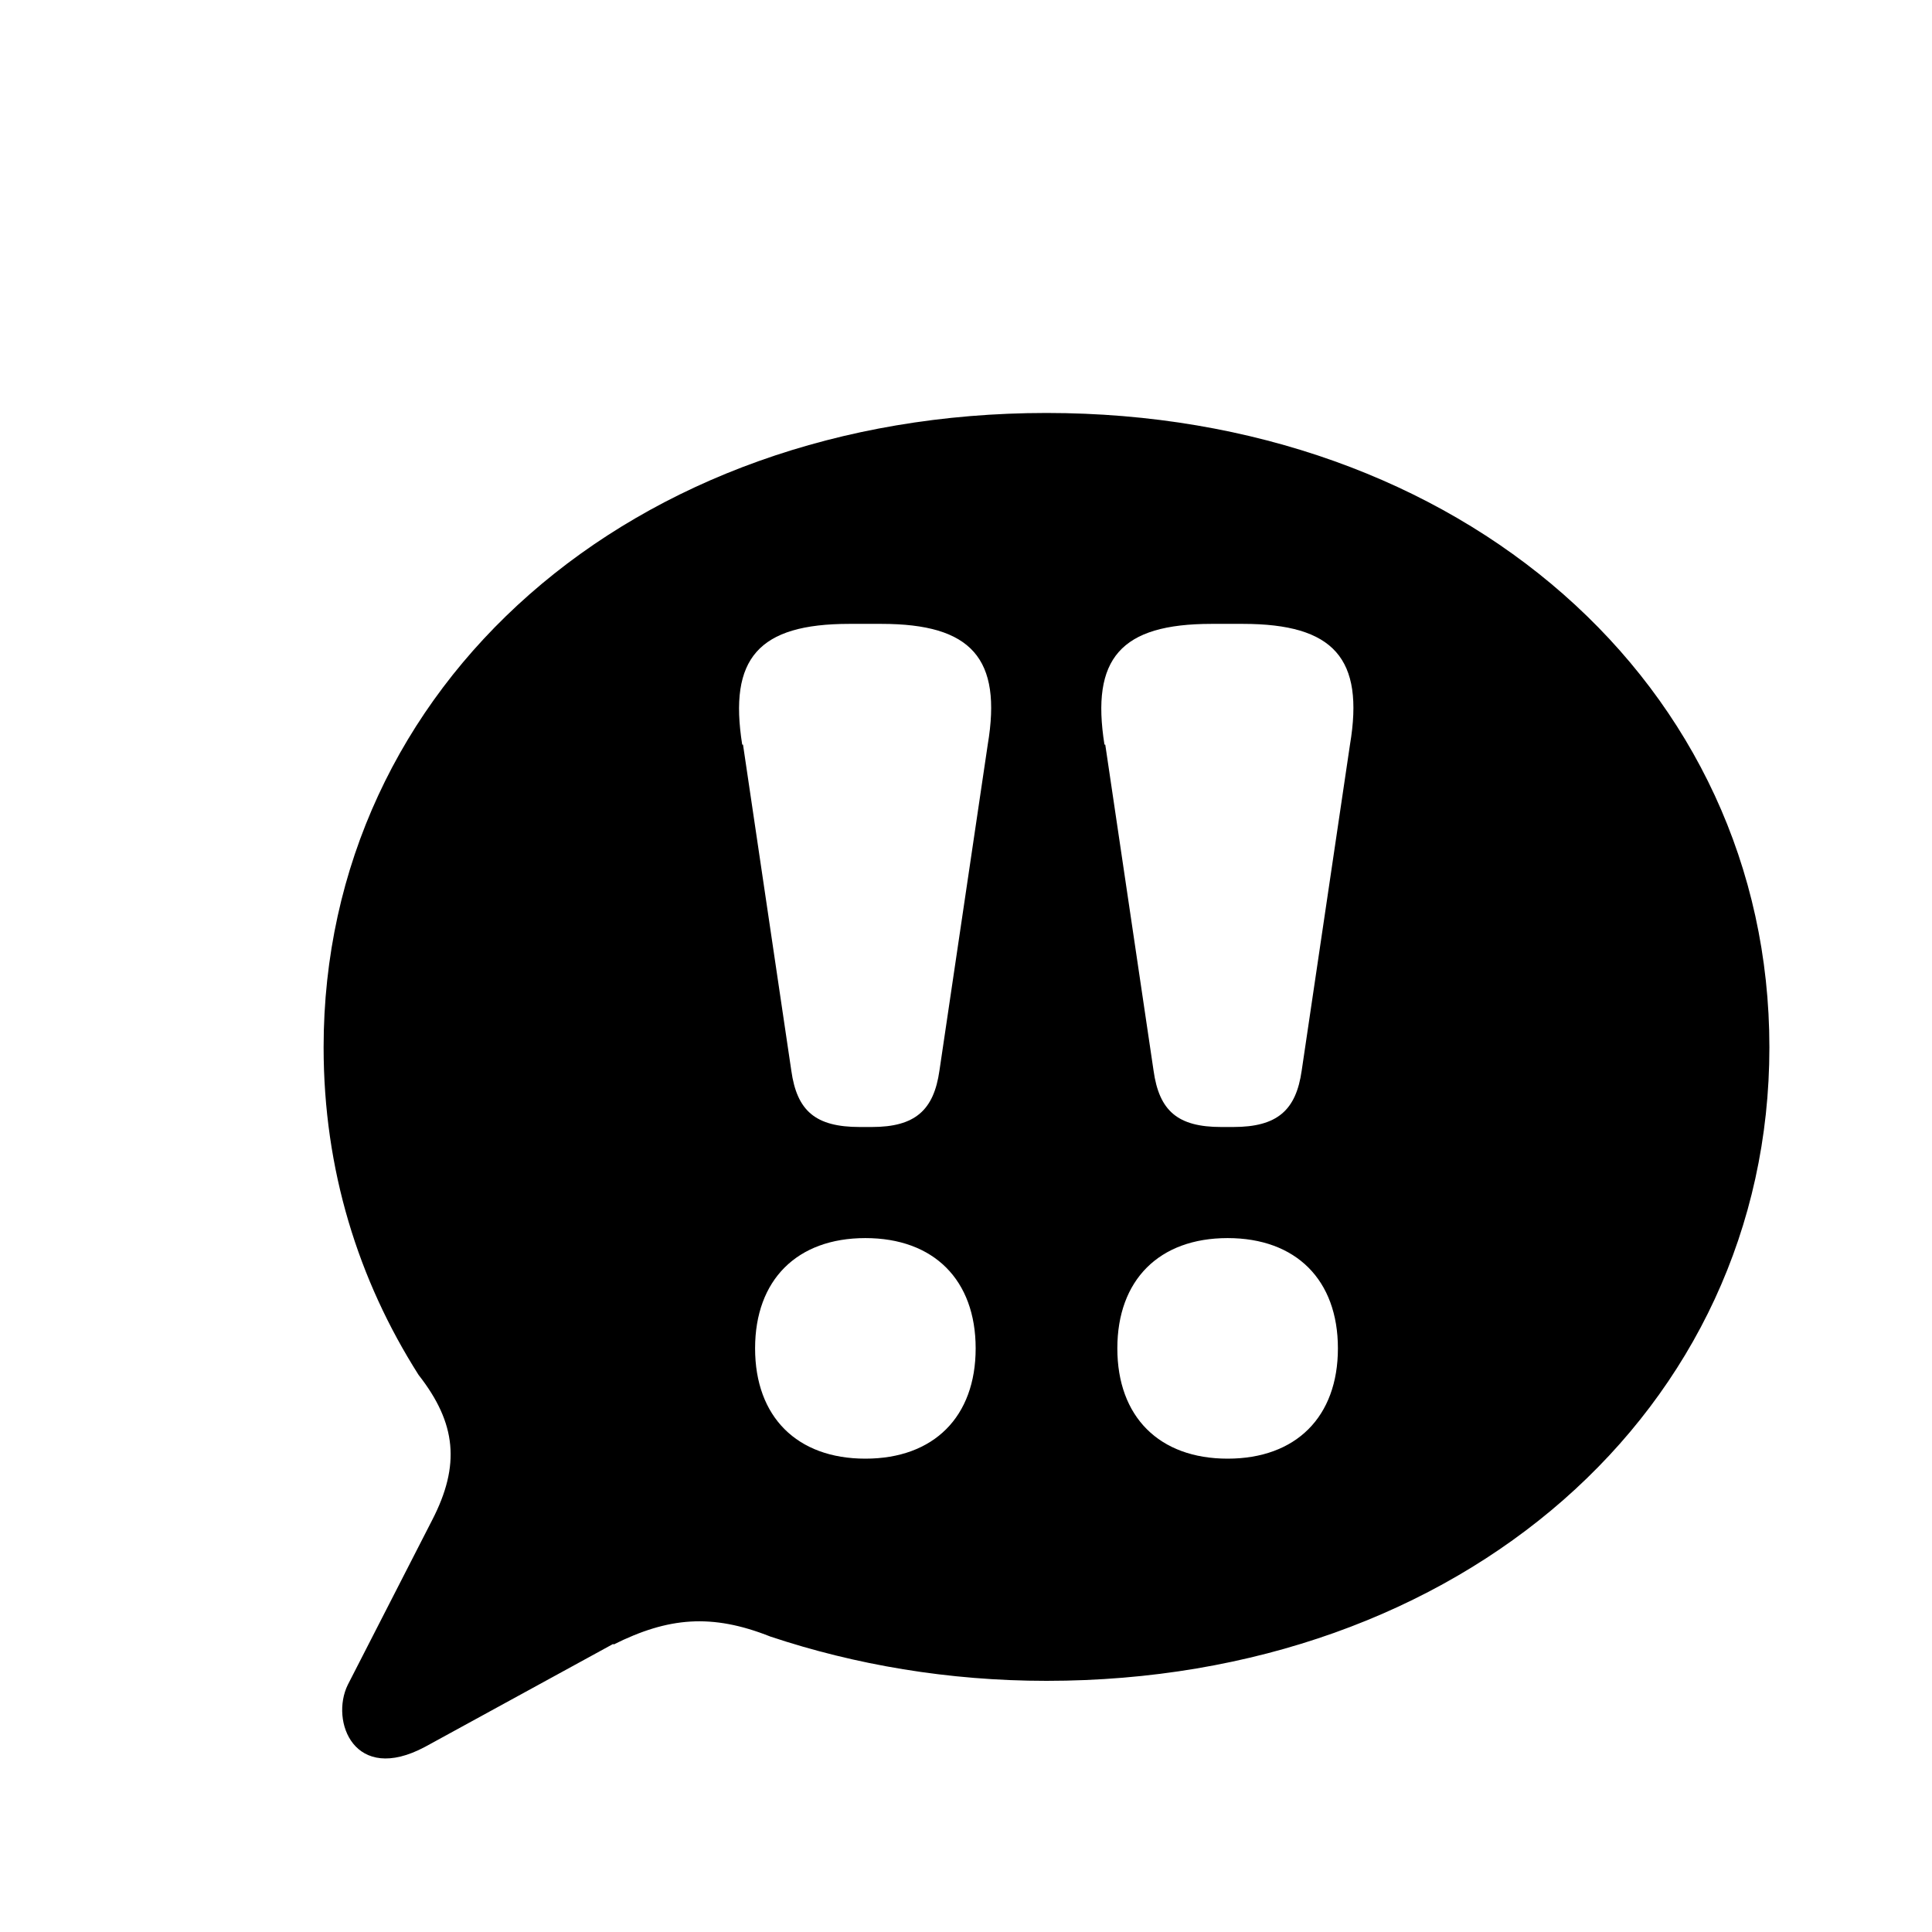
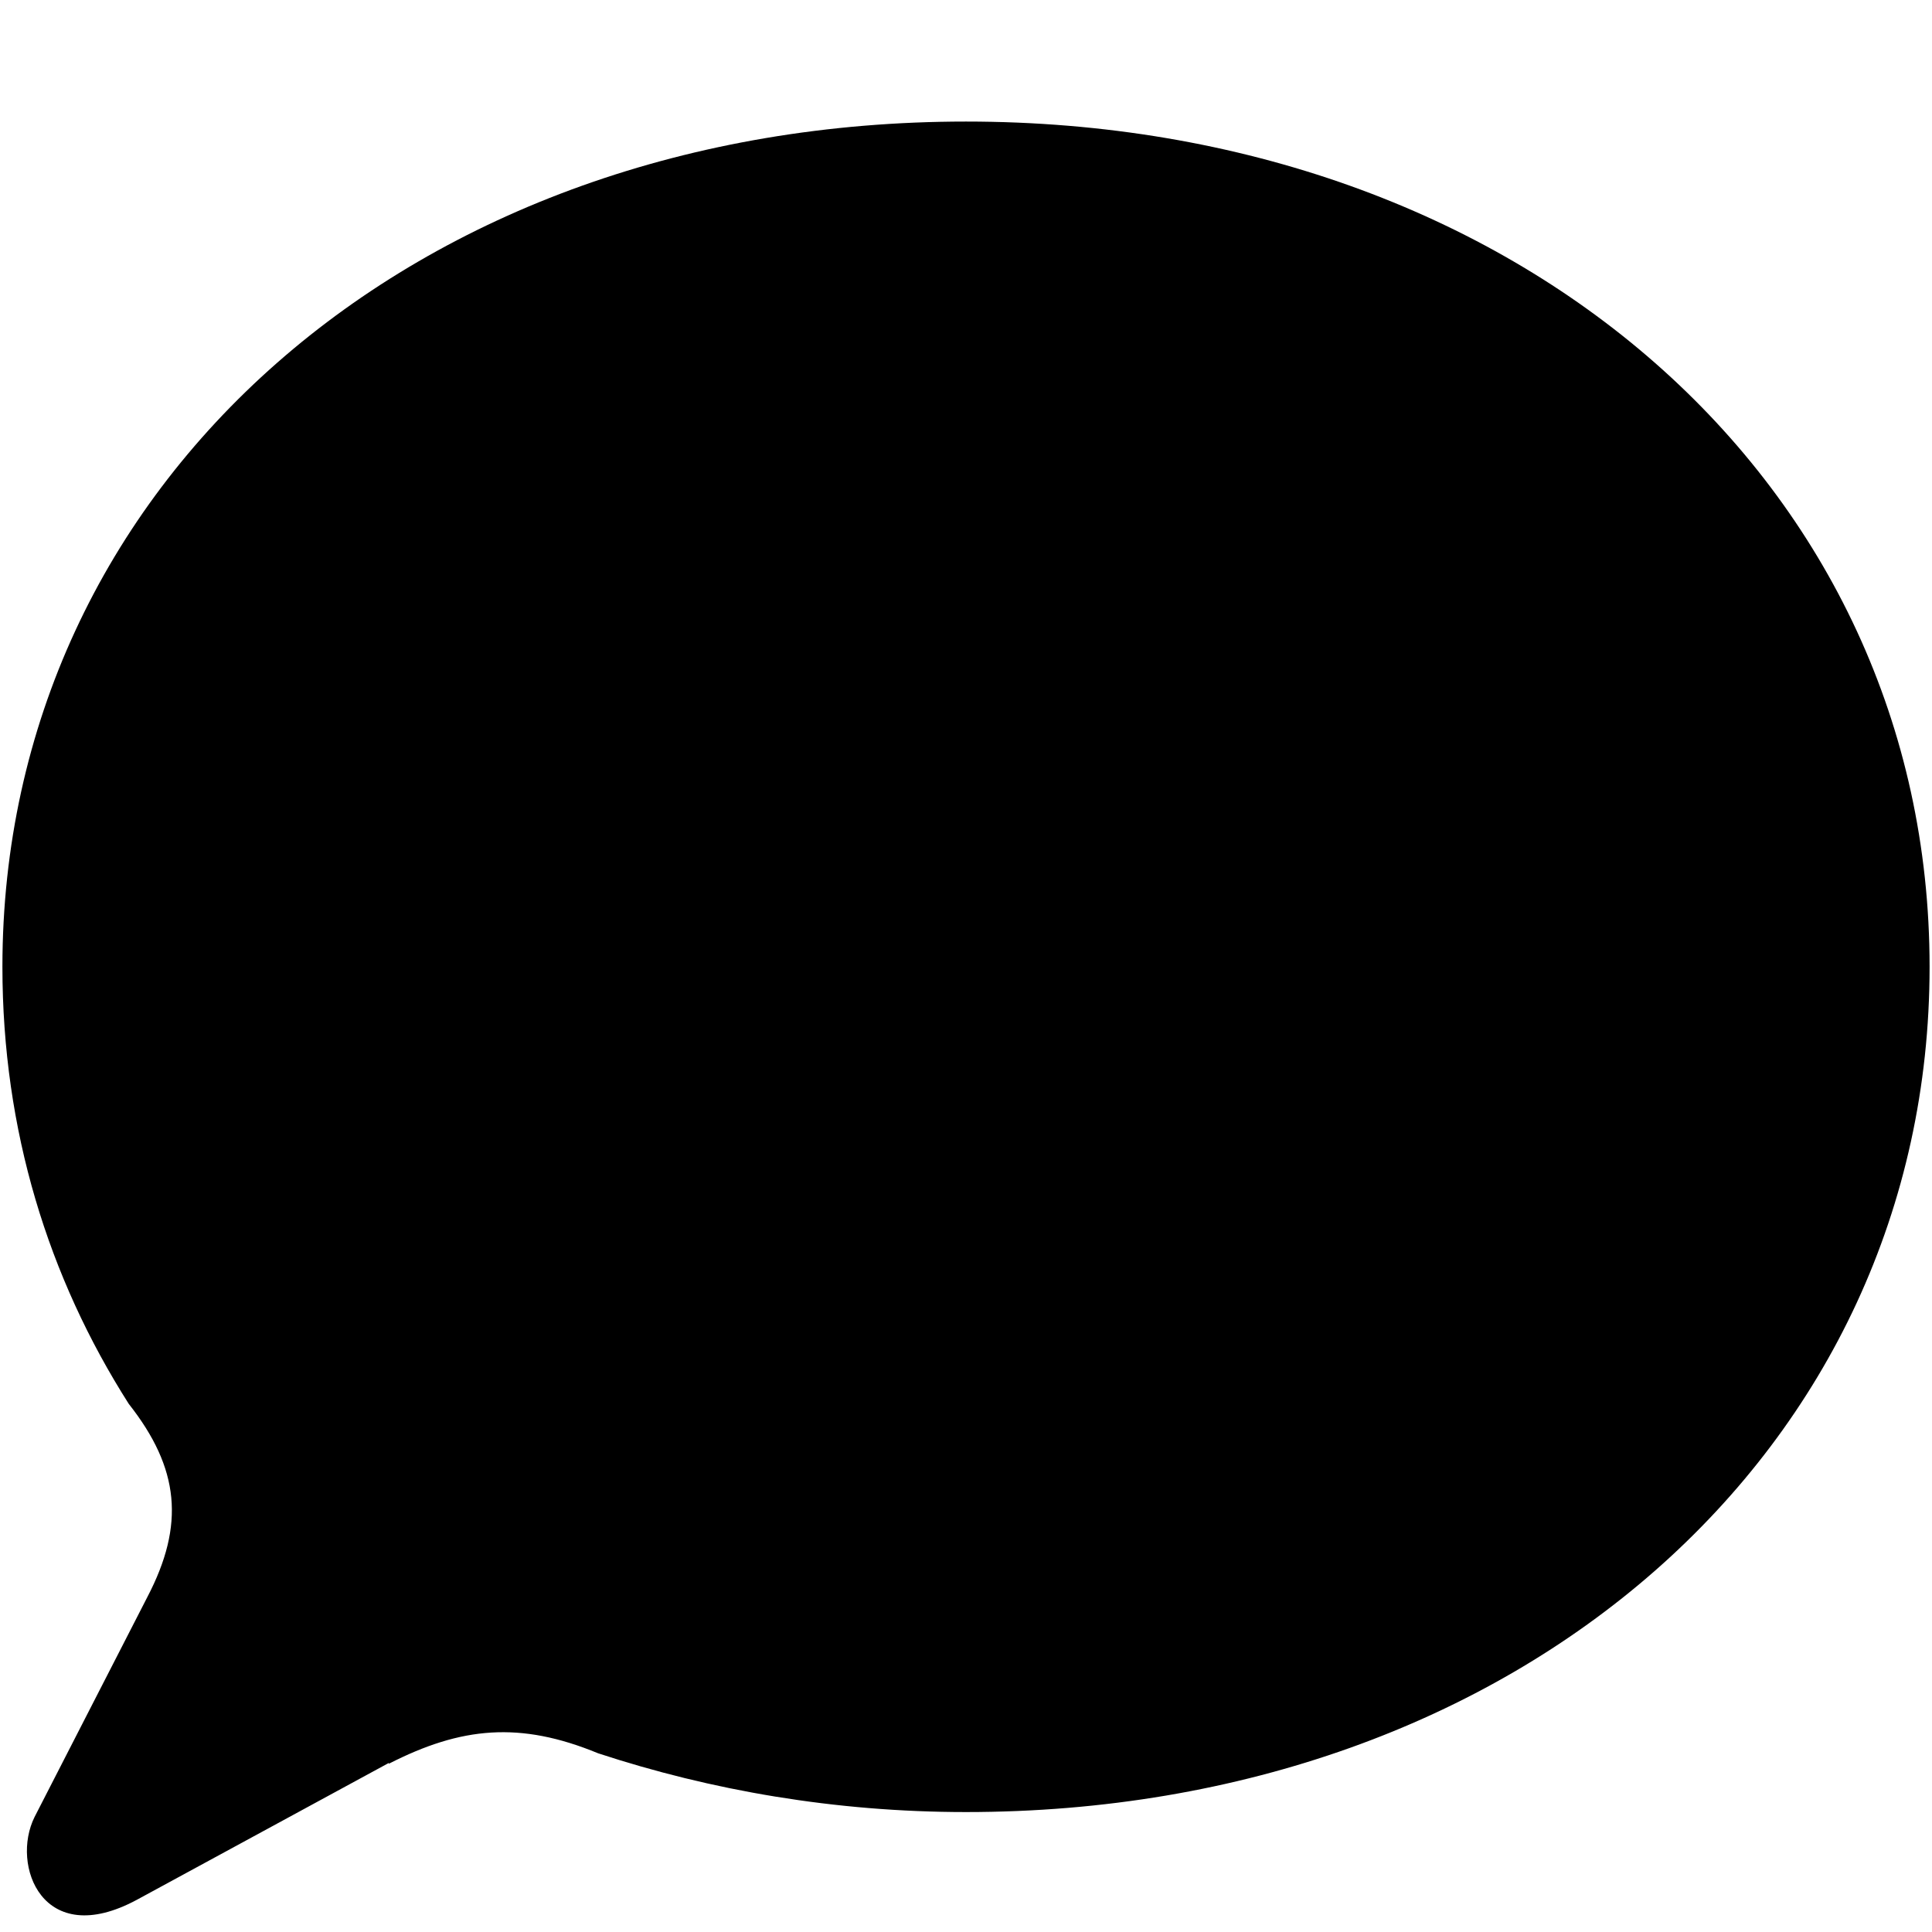
- <svg xmlns="http://www.w3.org/2000/svg" viewBox="0 0 24 24" fill="currentColor">
-   <path d="M7.62,20.42L5.28,21.7C4.4,22.17,4.1,21.38,4.32,20.93L5.37,18.88C5.72,18.2,5.67,17.68,5.2,17.08C4.45,15.9,4.02,14.53,4.02,13.01C4.02,8.51,7.85,5.13,13,5.13C18.15,5.13,21.98,8.51,21.98,13.01C21.98,17.51,18.15,20.88,13,20.88C11.78,20.88,10.62,20.68,9.57,20.33C8.84,20.04,8.3,20.09,7.62,20.43ZM9.23,9.25L9.83,13.3C9.9,13.8,10.13,14,10.68,14L10.83,14C11.37,14,11.6,13.79,11.67,13.3L12.27,9.25C12.45,8.18,12.07,7.75,10.95,7.75L10.55,7.75C9.42,7.75,9.05,8.18,9.22,9.25ZM12.12,16.75C12.12,15.9,11.6,15.38,10.75,15.38C9.9,15.38,9.38,15.9,9.38,16.75C9.38,17.6,9.9,18.12,10.75,18.12C11.6,18.12,12.12,17.6,12.12,16.75ZM13.73,9.25L14.33,13.3C14.4,13.8,14.63,14,15.17,14L15.32,14C15.87,14,16.1,13.79,16.17,13.3L16.77,9.25C16.95,8.18,16.57,7.75,15.44,7.75L15.05,7.75C13.92,7.75,13.55,8.18,13.72,9.25ZM16.62,16.75C16.62,15.9,16.1,15.38,15.25,15.38C14.4,15.38,13.88,15.9,13.88,16.75C13.88,17.6,14.4,18.12,15.25,18.12C16.1,18.12,16.62,17.6,16.62,16.75Z" />
+ <svg xmlns="http://www.w3.org/2000/svg" viewBox="0 0 24 24">
+   <path d="M4.83,21.9L1.7,23.6C0.53,24.23,0.13,23.17,0.43,22.57L1.83,19.84C2.3,18.94,2.23,18.24,1.6,17.44C0.6,15.87,0.03,14.04,0.03,12.01C0.03,6.01,5.13,1.51,12,1.51C18.87,1.51,23.97,6.01,23.97,12.01C23.97,18.01,18.87,22.51,12,22.51C10.37,22.51,8.83,22.24,7.43,21.78C6.46,21.38,5.73,21.45,4.83,21.91Z" fill="currentColor" />
+   <path d="M6.97,7L7.77,12.4C7.87,13.07,8.17,13.33,8.9,13.33L9.1,13.33C9.83,13.33,10.13,13.06,10.23,12.4L11.03,7C11.26,5.57,10.76,5,9.26,5L8.73,5C7.23,5,6.73,5.57,6.96,7Z" fill="currentColor" />
+   <path d="M10.83,17C10.83,15.87,10.13,15.17,9,15.17C7.87,15.17,7.17,15.87,7.17,17C7.17,18.13,7.87,18.83,9,18.83C10.13,18.83,10.83,18.13,10.83,17Z" fill="currentColor" />
+   <path d="M12.97,7L13.77,12.4C13.87,13.07,14.17,13.33,14.9,13.33L15.1,13.33C15.83,13.33,16.13,13.06,16.23,12.4L17.03,7C17.26,5.57,16.76,5,15.26,5L14.73,5C13.23,5,12.73,5.57,12.96,7Z" fill="currentColor" />
+   <path d="M16.83,17C16.83,15.87,16.13,15.17,15,15.17C13.87,15.17,13.17,15.87,13.17,17C13.17,18.13,13.87,18.83,15,18.83C16.13,18.83,16.83,18.13,16.83,17Z" fill="currentColor" />
</svg>
